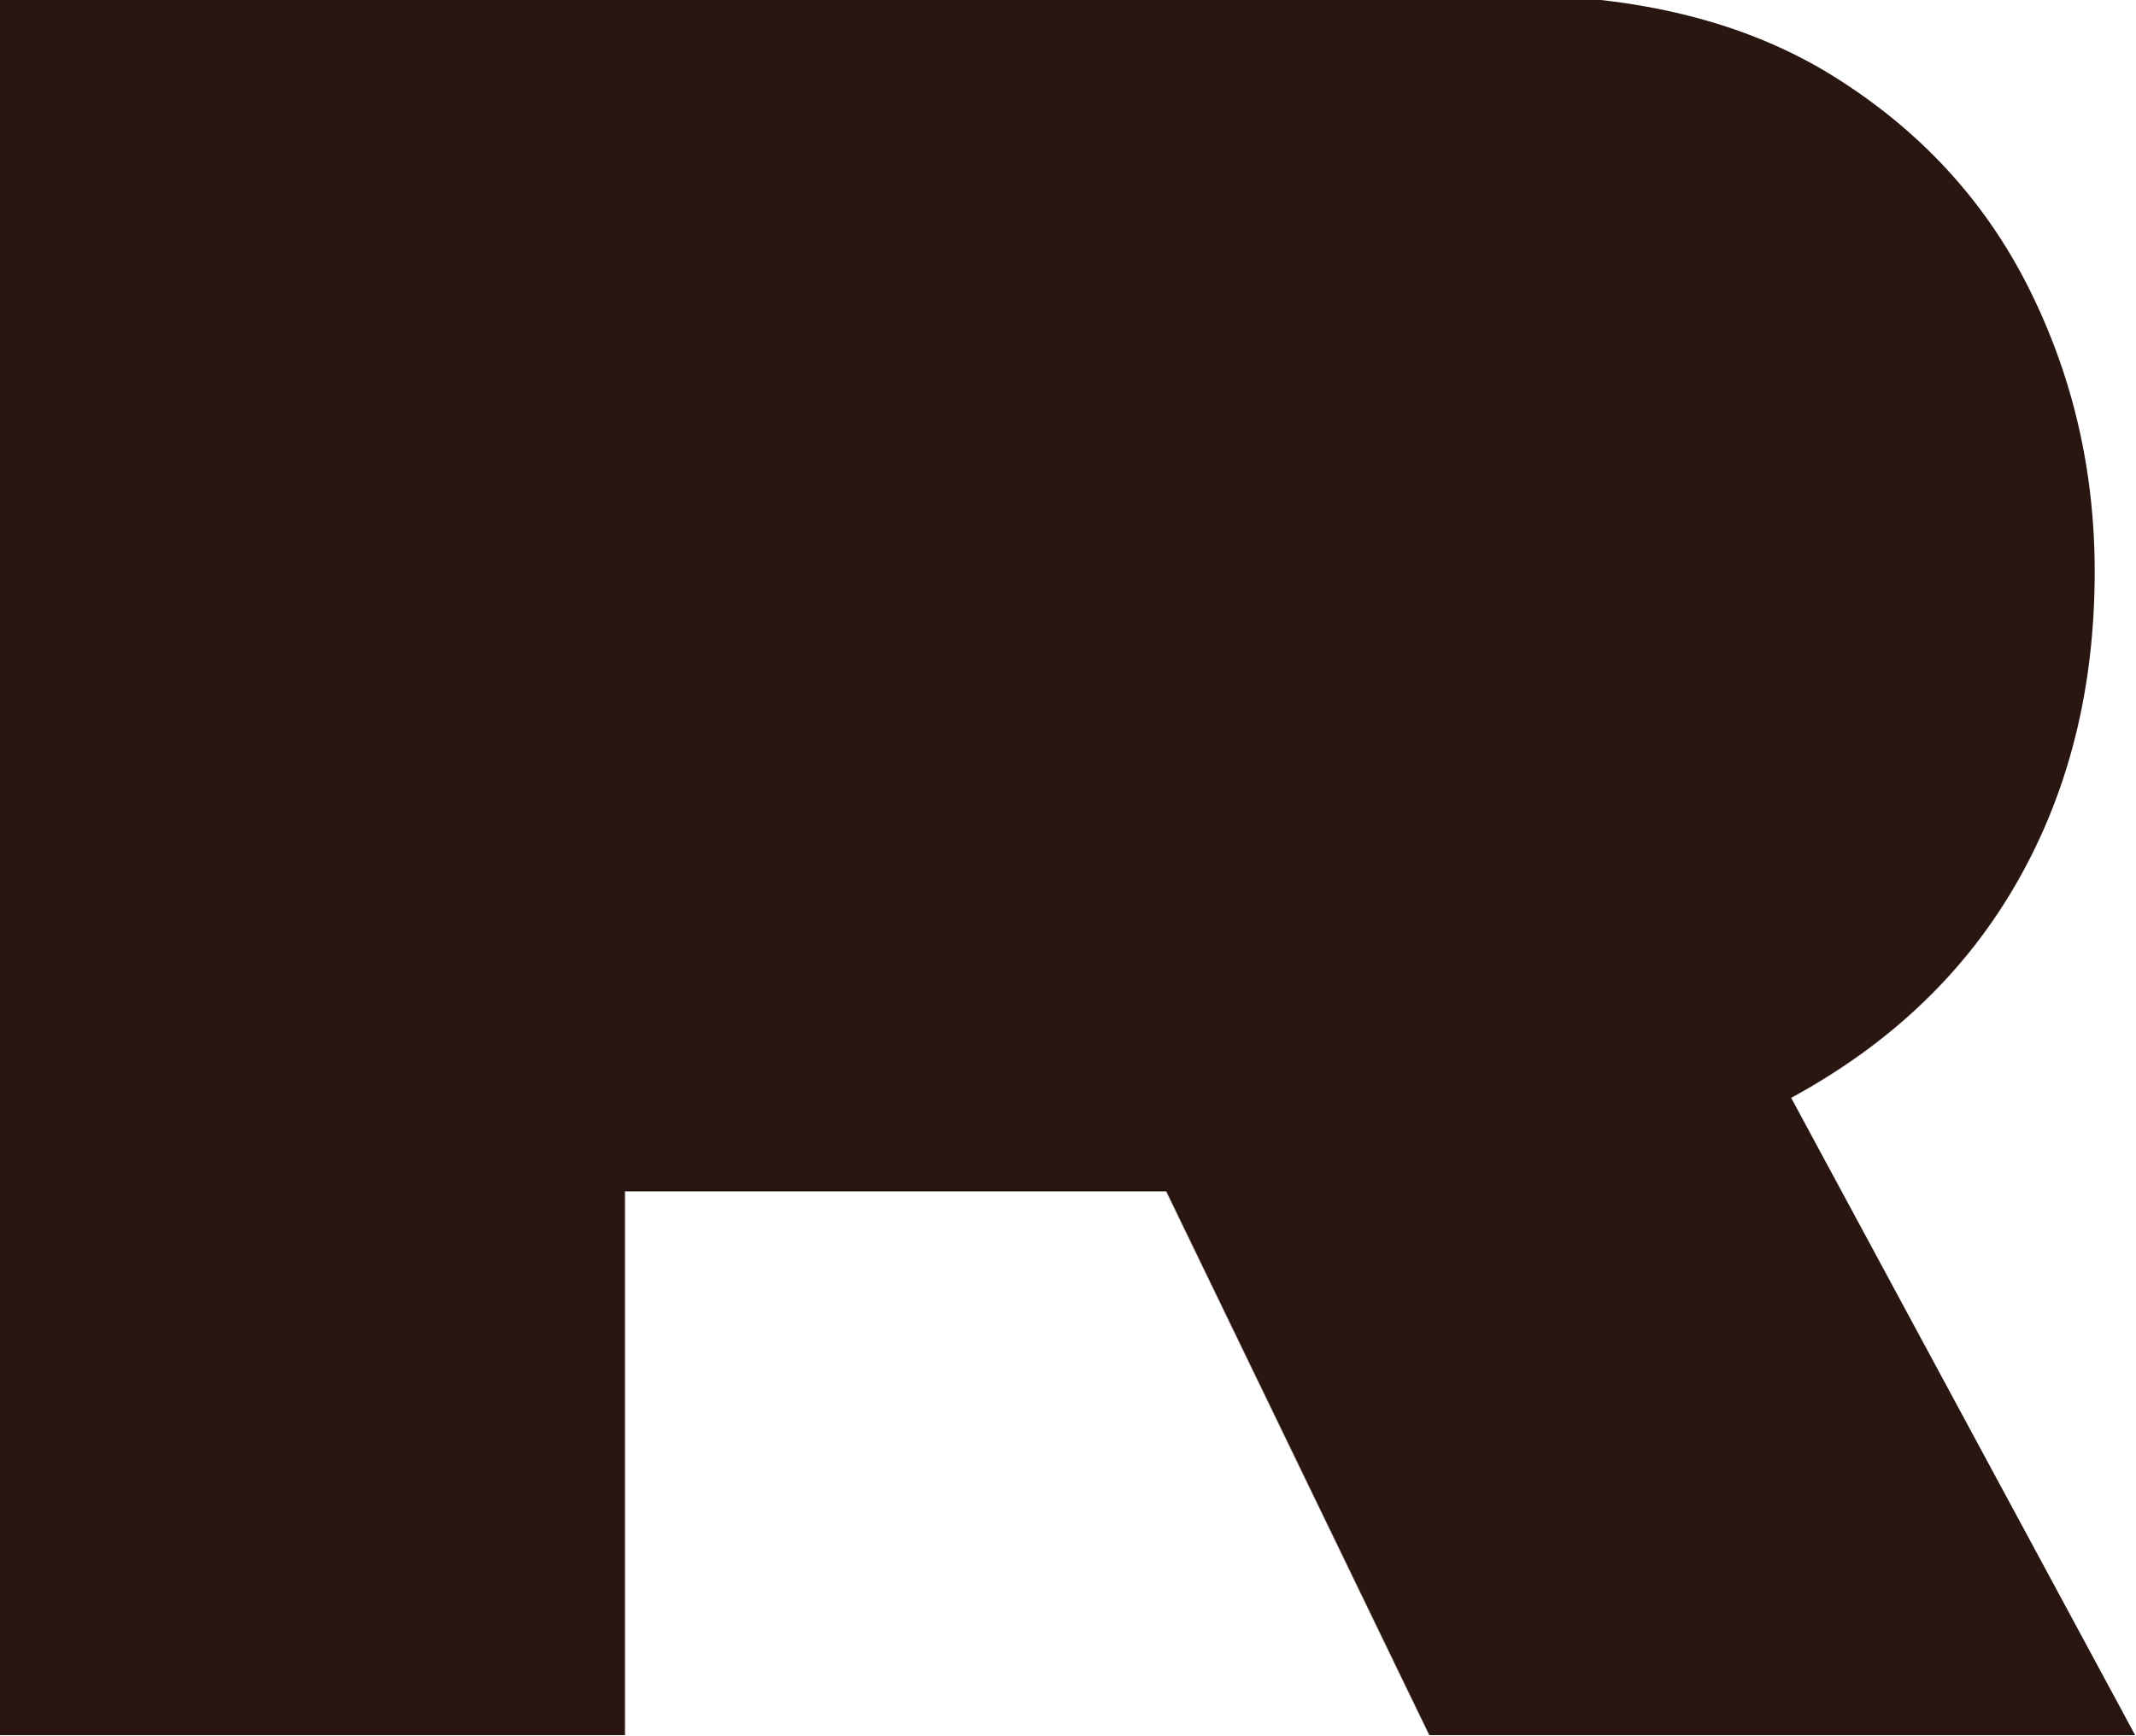
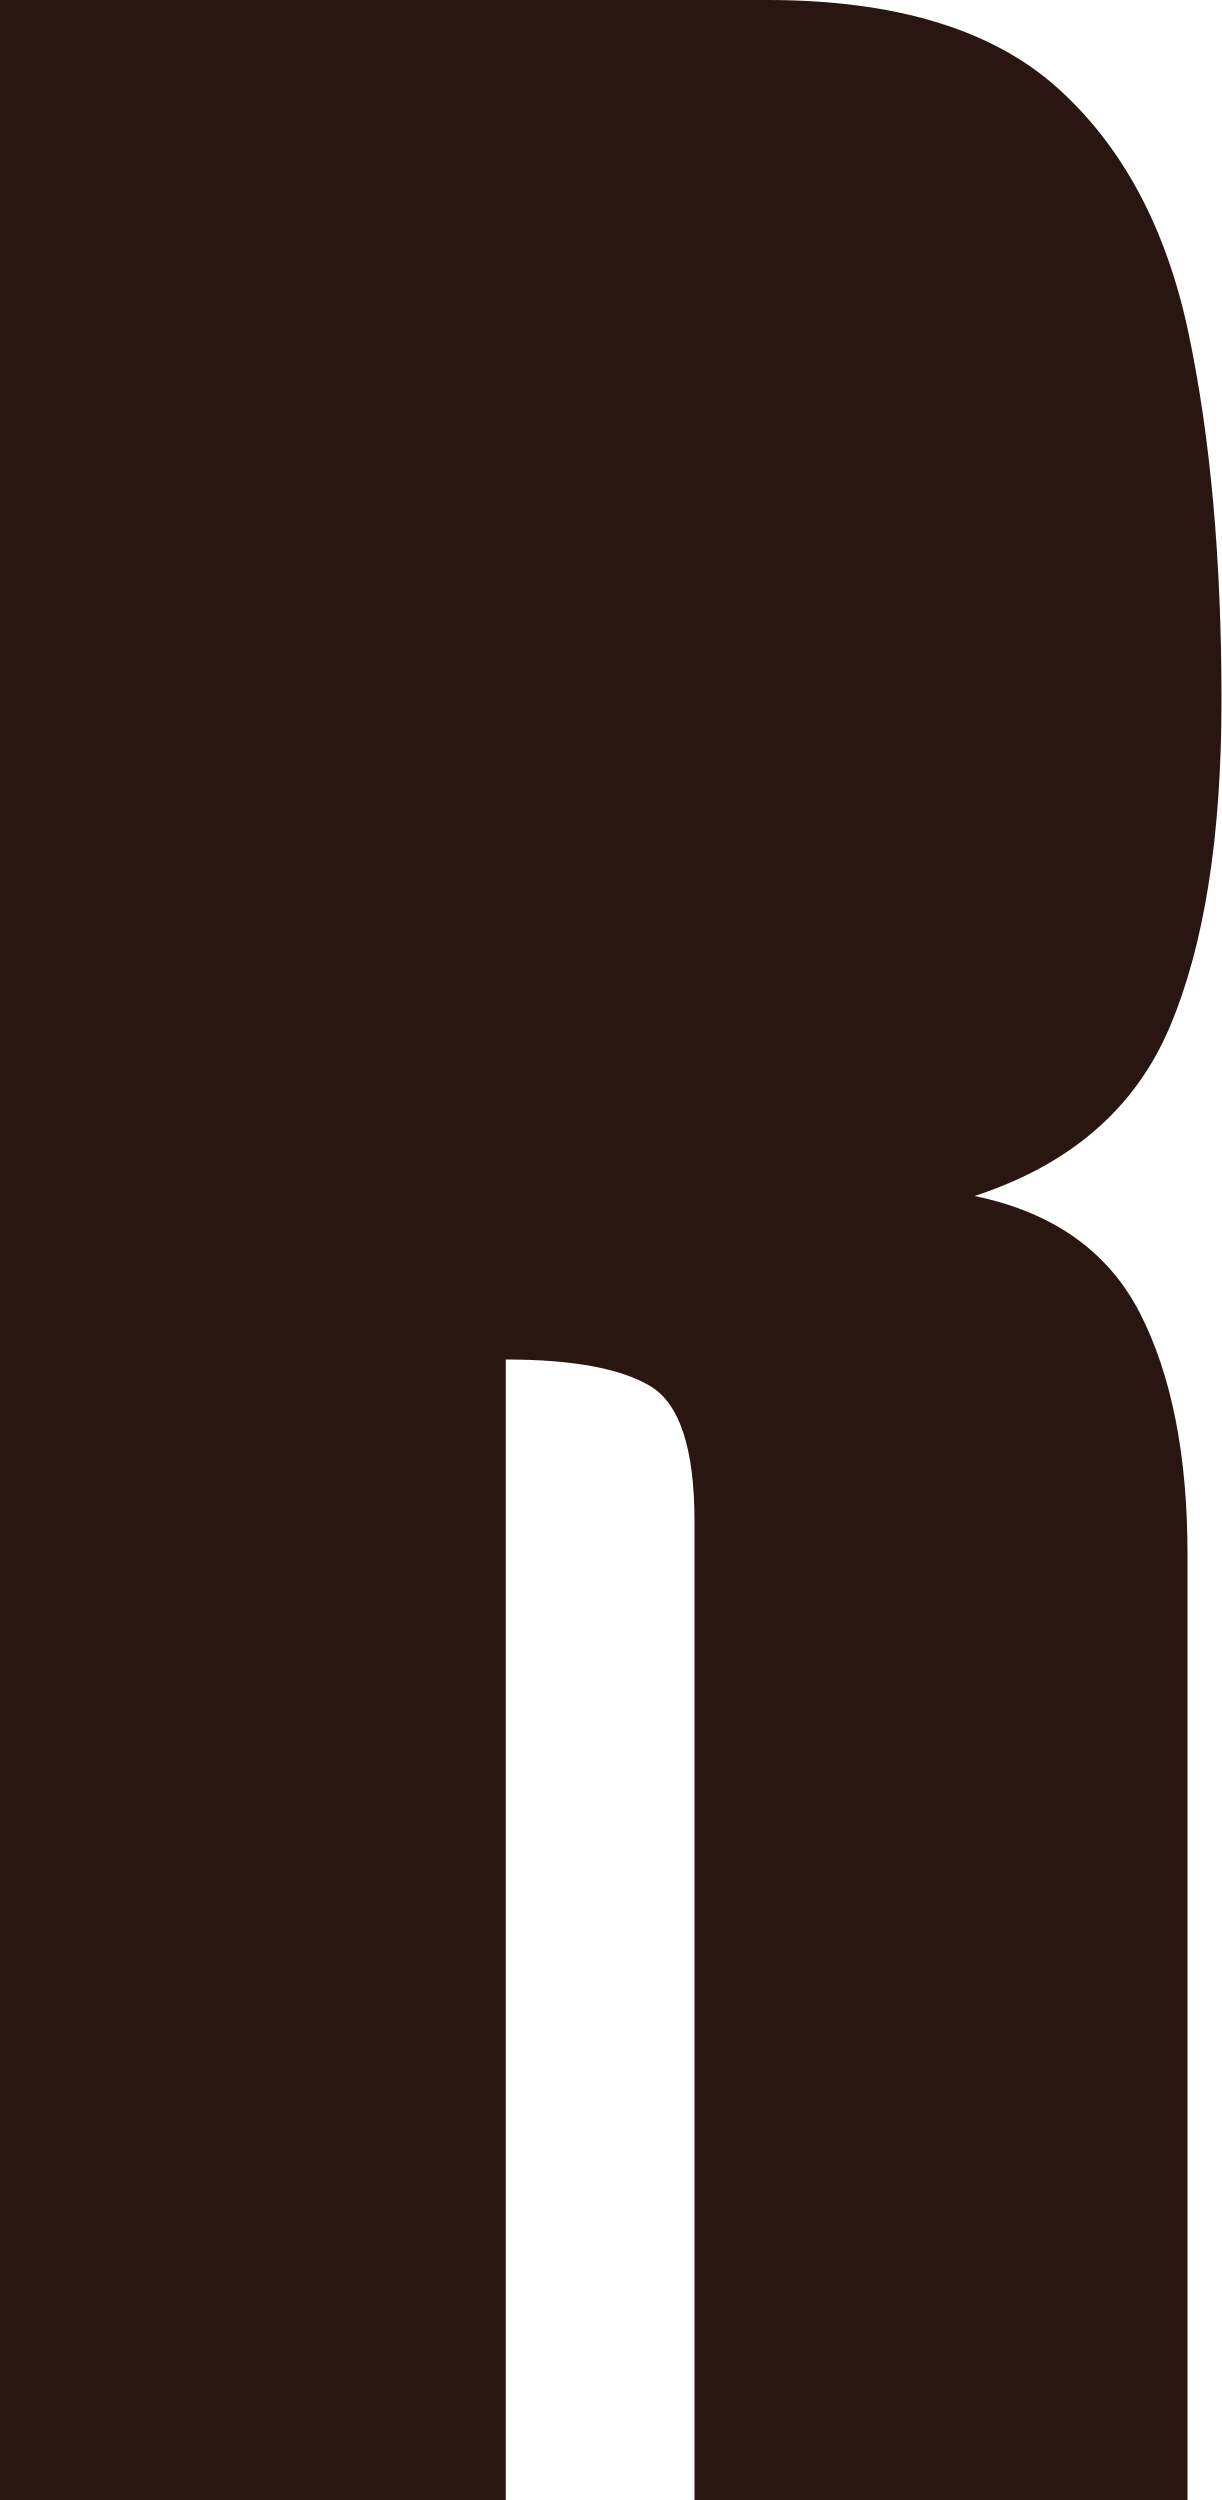
- <svg xmlns="http://www.w3.org/2000/svg" viewBox="0 0 1230.3 1000.0">
+ <svg xmlns="http://www.w3.org/2000/svg" viewBox="0 0 488.6 1000.0">
  <g fill="#2A1611">
-     <path transform="translate(0 0)" fill-rule="evenodd" d="M0 1000V-2.9H868.8Q981 -2.9 1056.1 43.7Q1131.2 90.4 1169.1 166.2Q1207 242 1207 329.4Q1207 430 1162.5 508Q1118.1 586 1032.1 632.7L1230.3 1000H823.6L672 686.6H360.1V1000Z" />
+     <path transform="translate(0 0)" fill-rule="evenodd" d="M0 1000V0H306.8Q383.5 0 422.7 34.9Q461.9 69.9 475.3 132.7Q488.6 195.5 488.6 280.1Q488.6 361.9 467.9 410.8Q447.2 459.7 389.8 478.4Q436.9 488.1 456 525.3Q475 562.5 475 621.6V1000H277.8V608.5Q277.8 564.8 259.9 554.3Q242 543.8 202.3 543.8V1000Z" />
  </g>
</svg>
